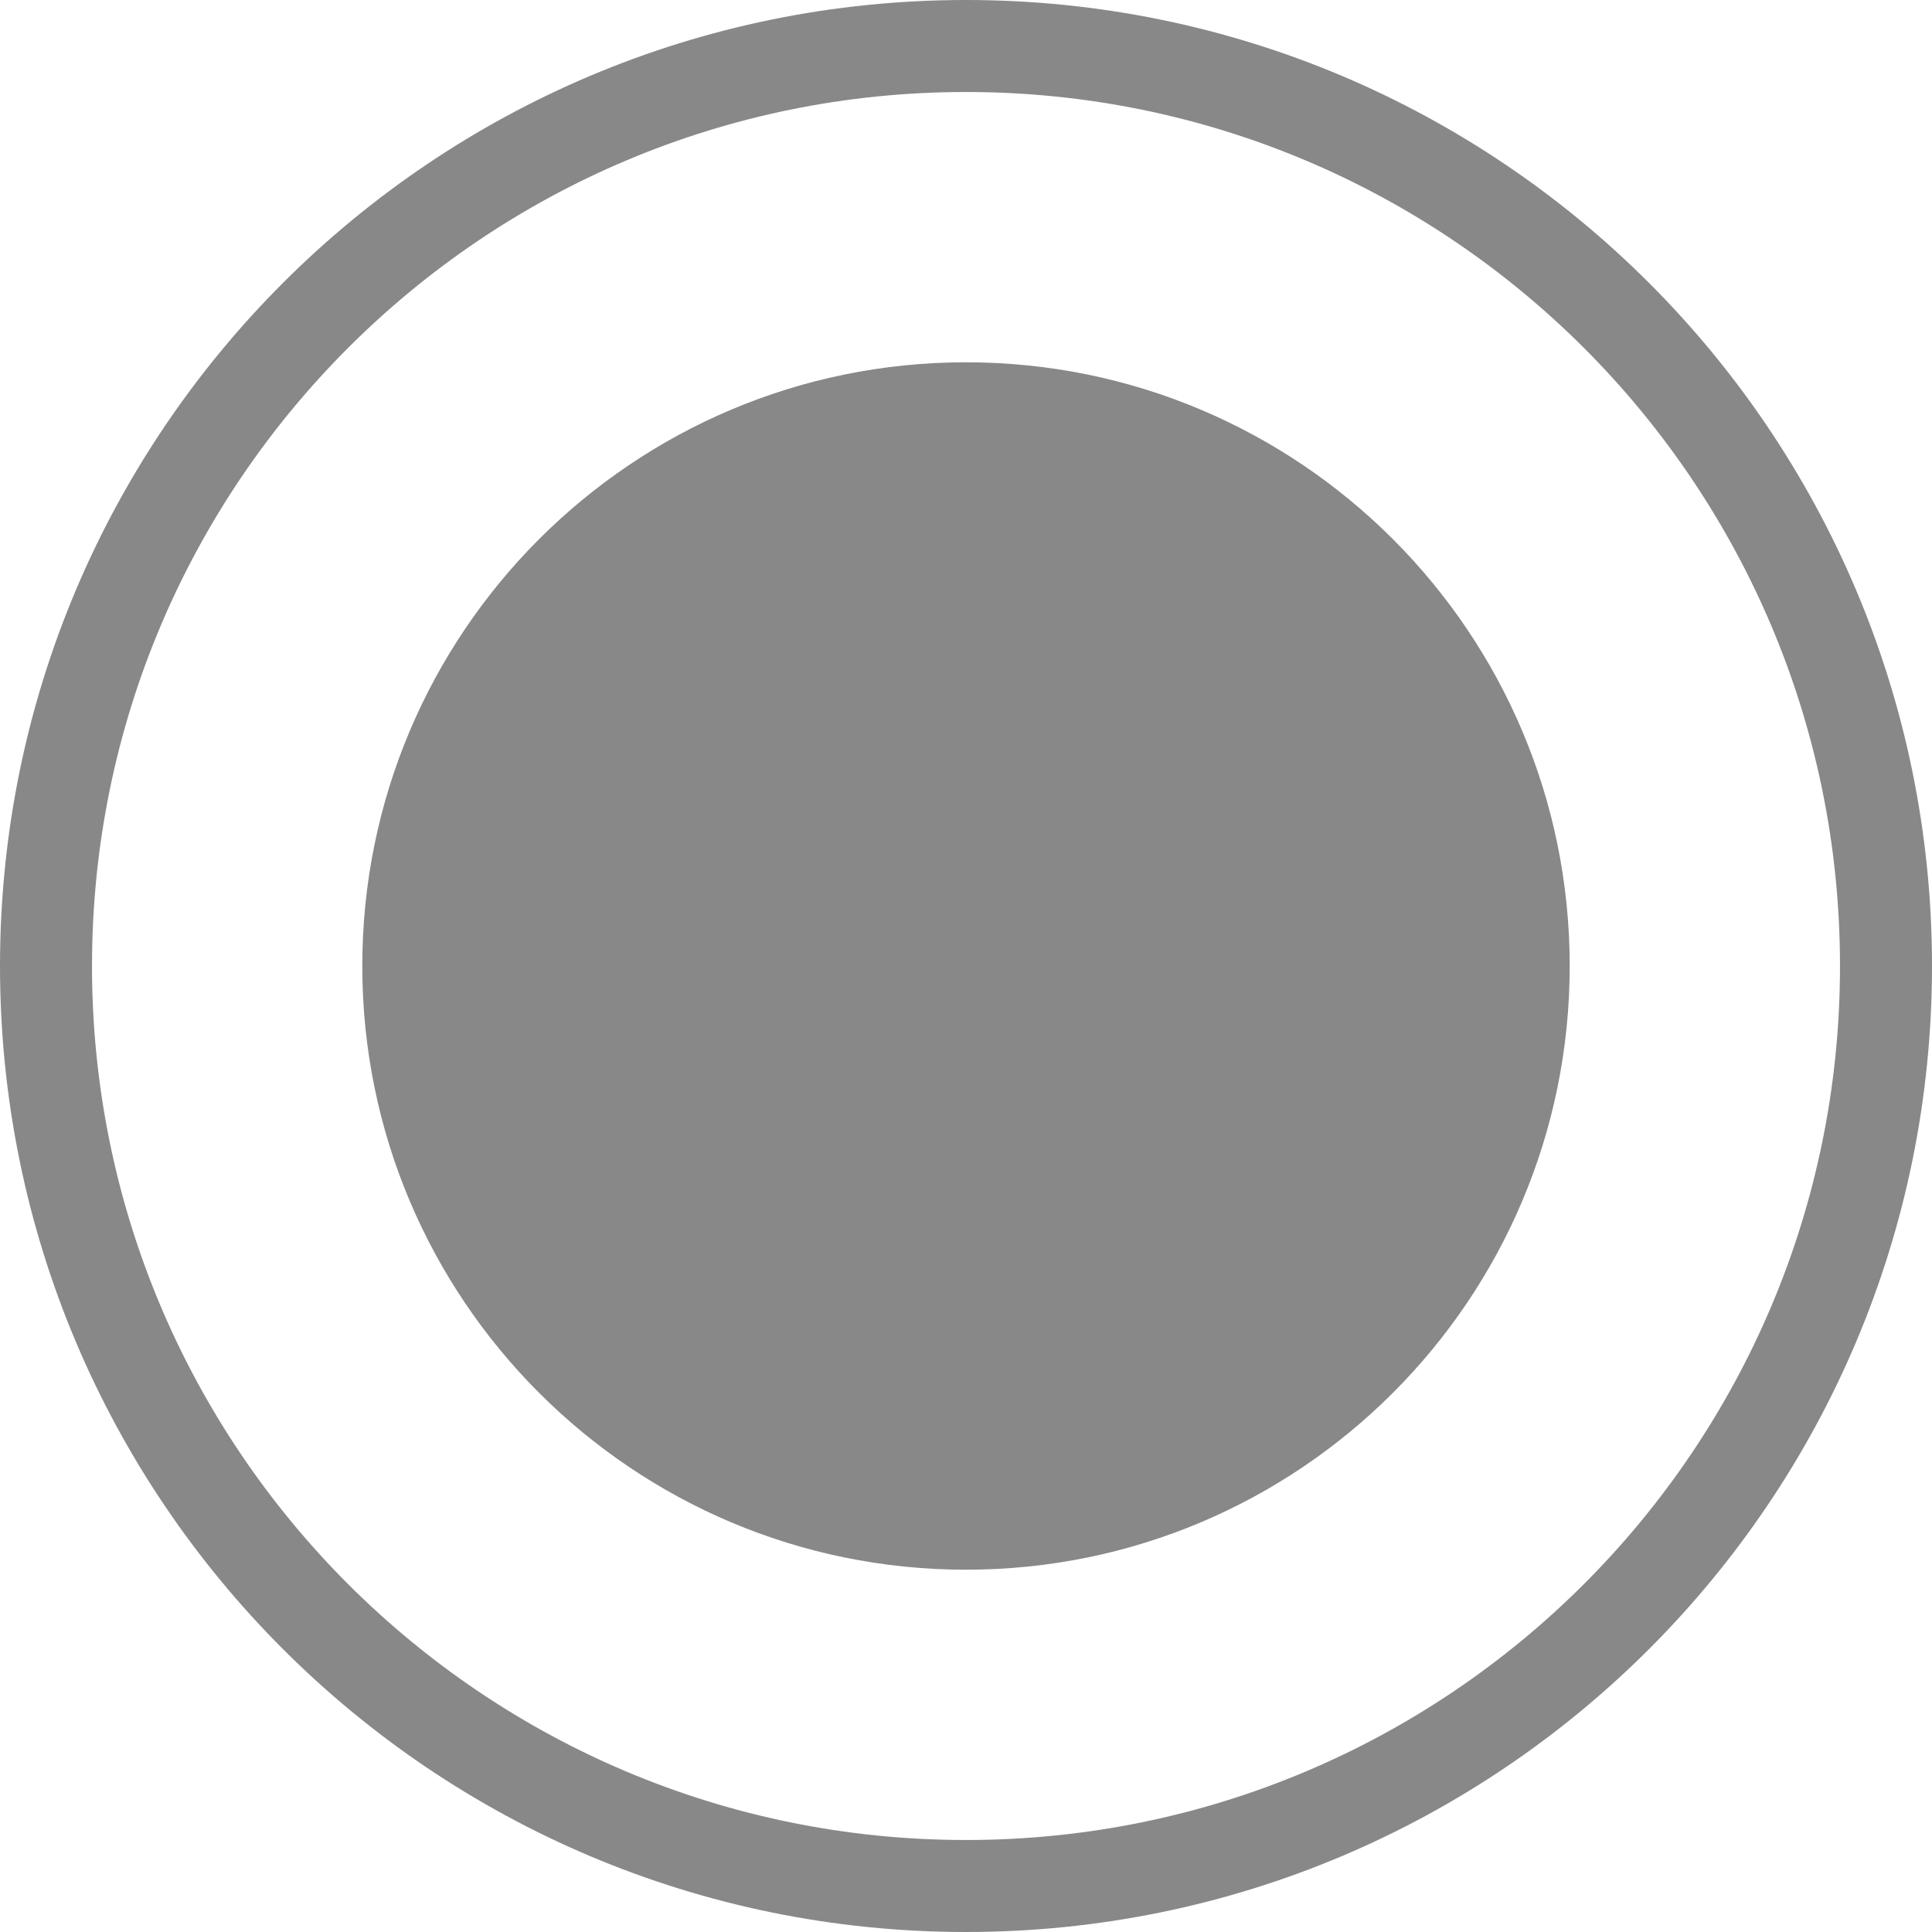
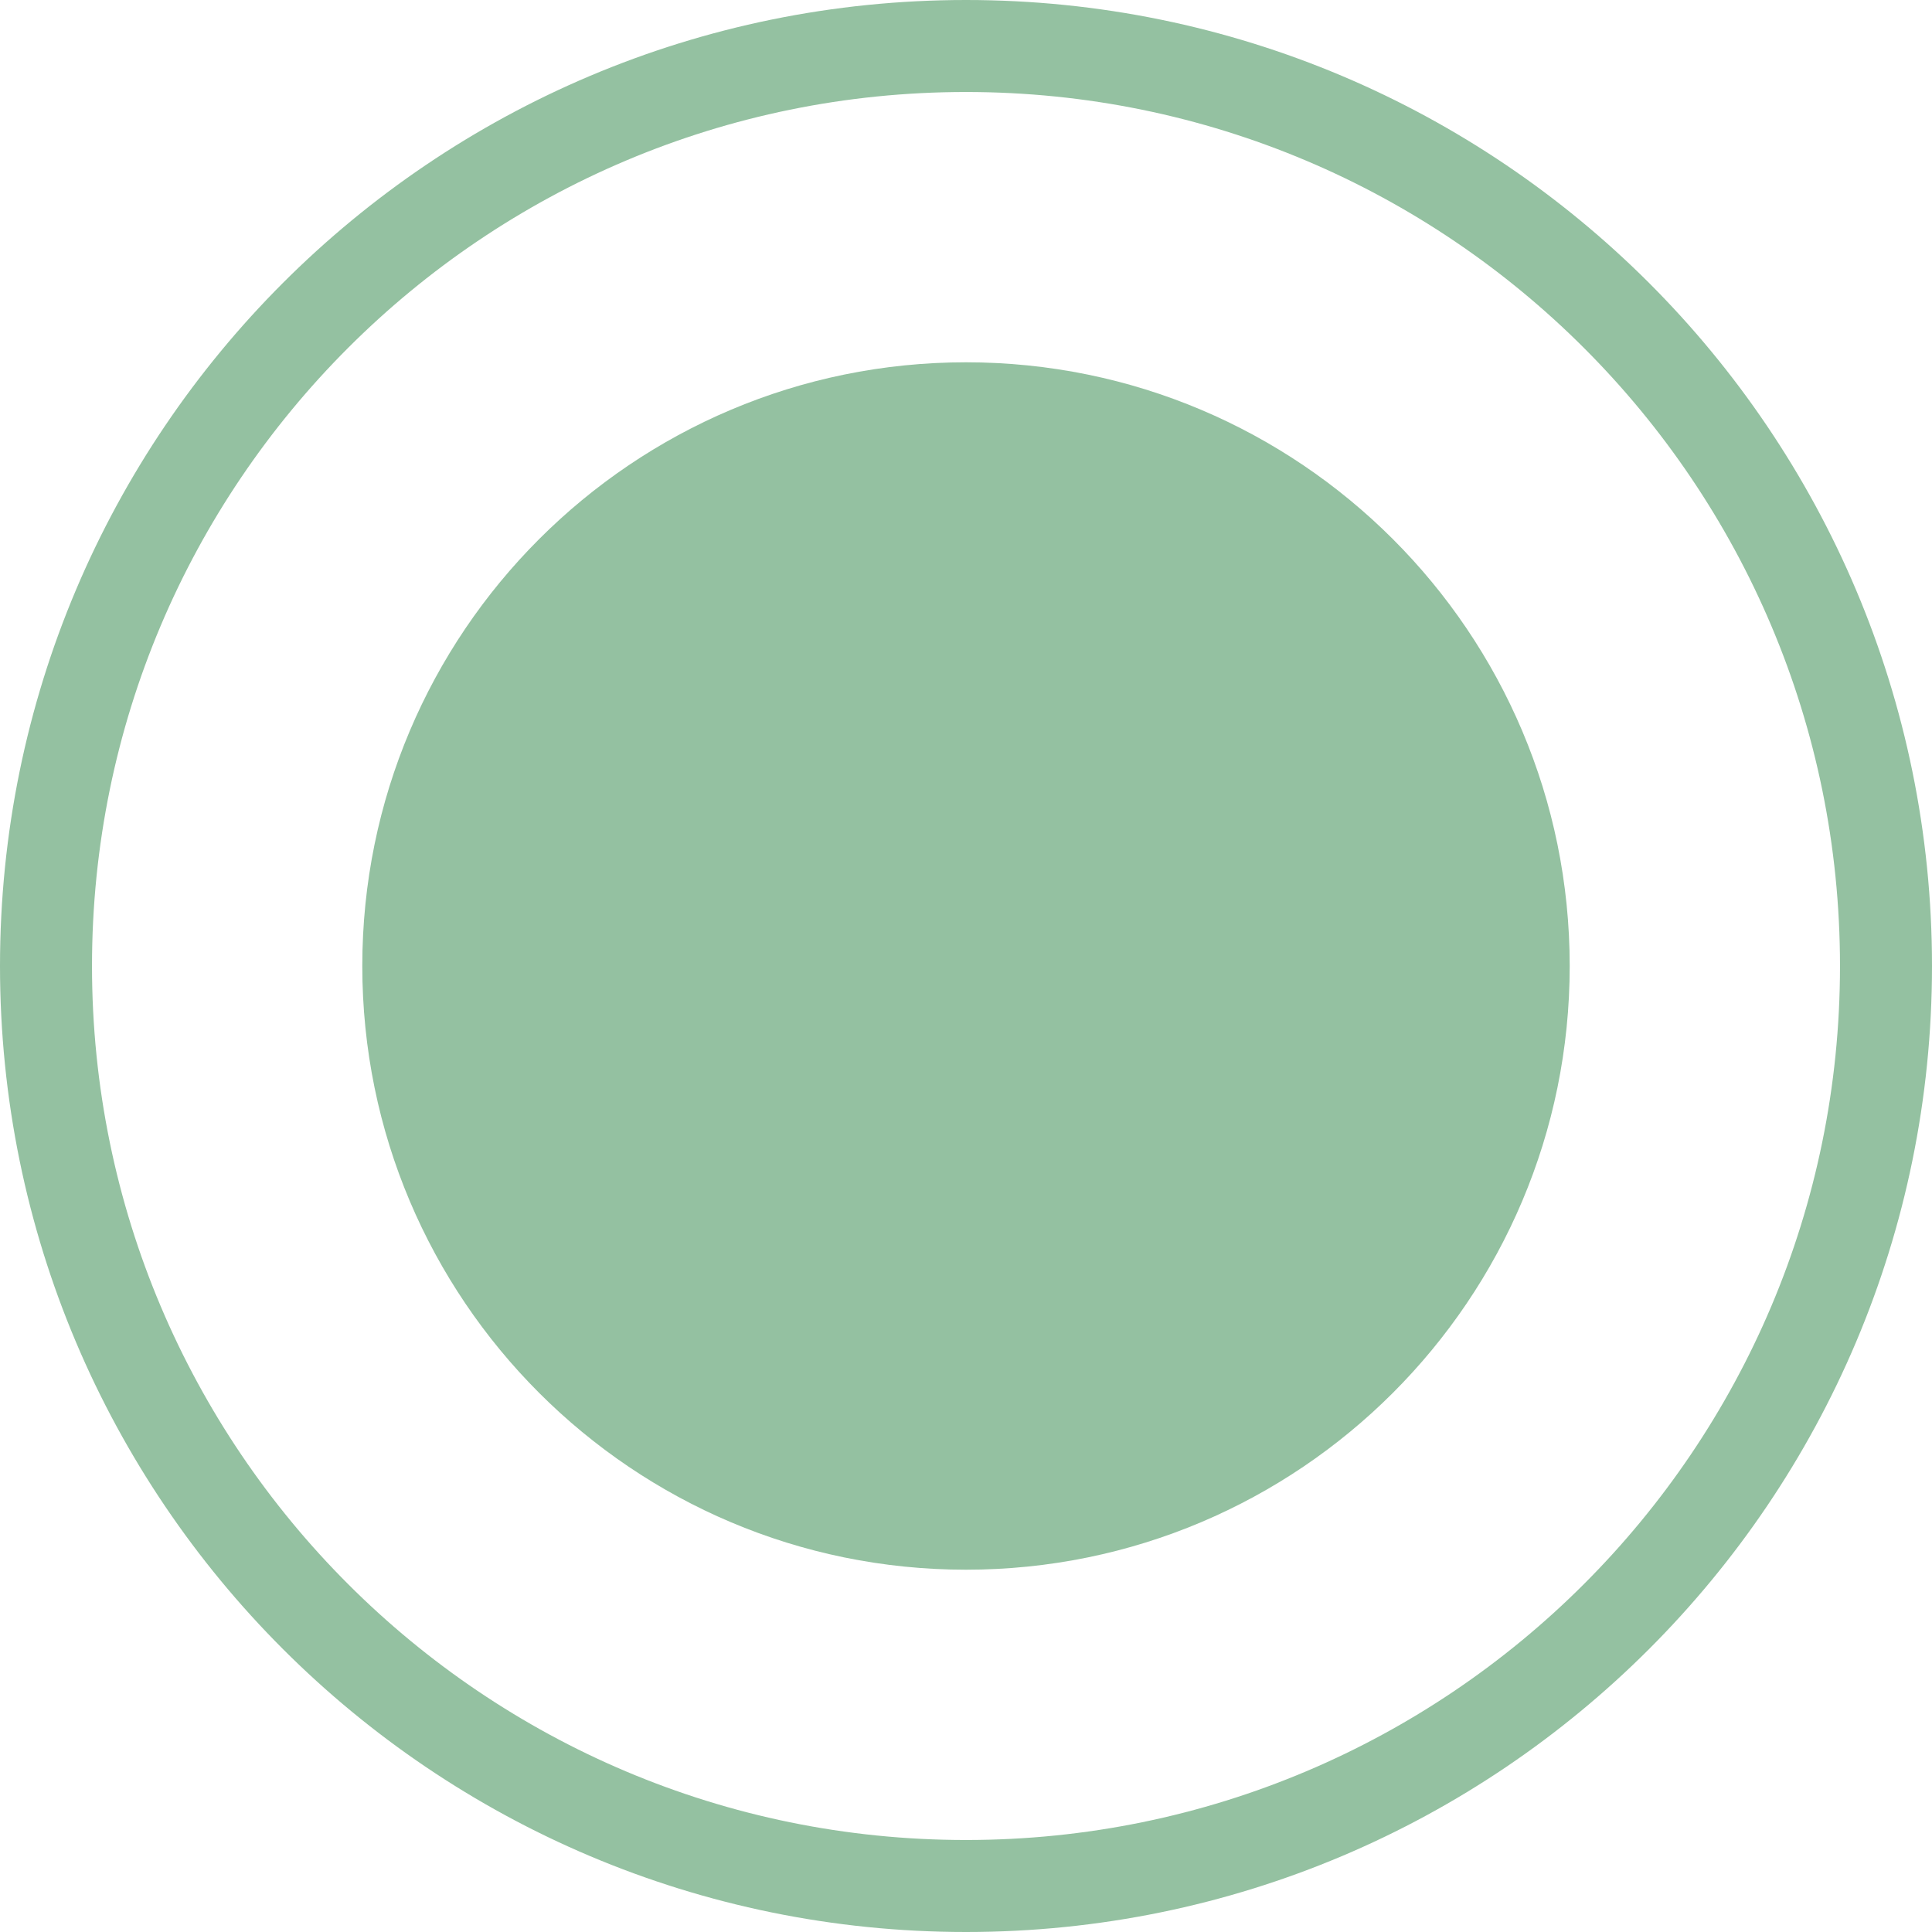
<svg xmlns="http://www.w3.org/2000/svg" width="21" height="21" viewBox="0 0 21 21" fill="none">
-   <circle cx="10.5" cy="10.5" r="6.562" fill="#888888" />
-   <circle cx="10.5" cy="10.5" r="10" stroke="#888888" />
+   <circle cx="10.5" cy="10.5" r="6.562" fill="#94C1A1" />
+   <circle cx="10.5" cy="10.5" r="10" stroke="#94C1A1" />
</svg>
